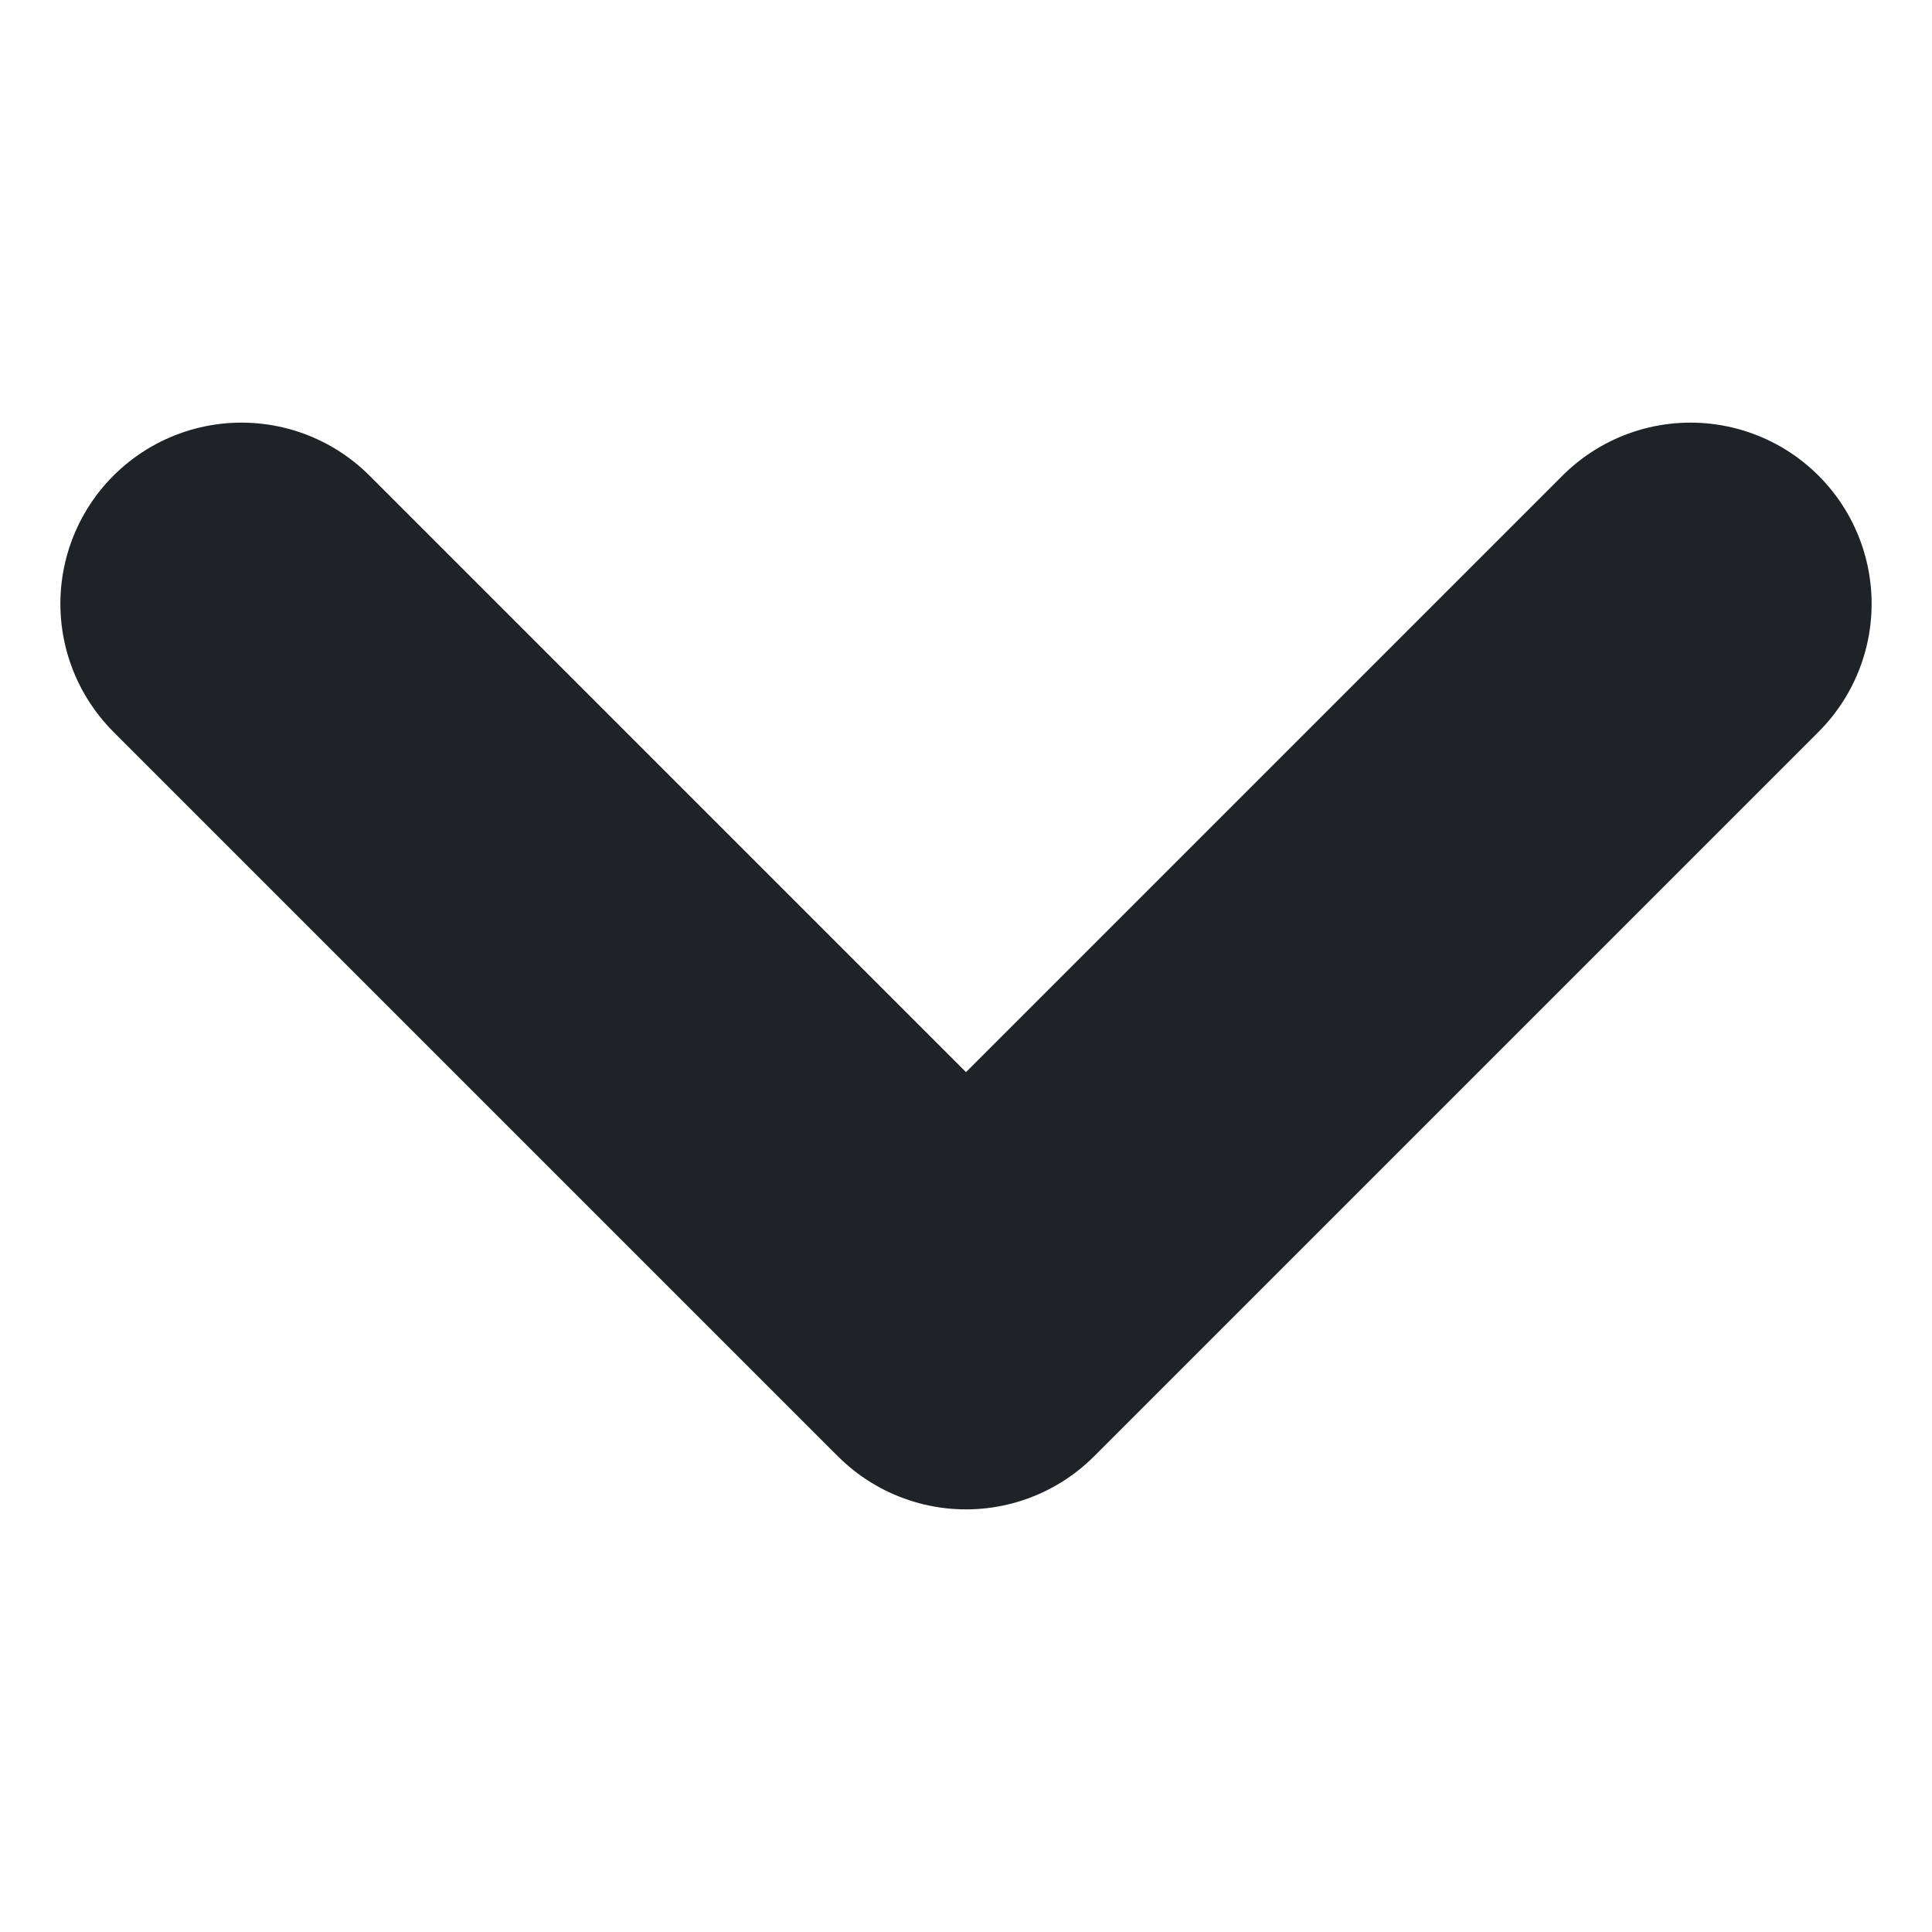
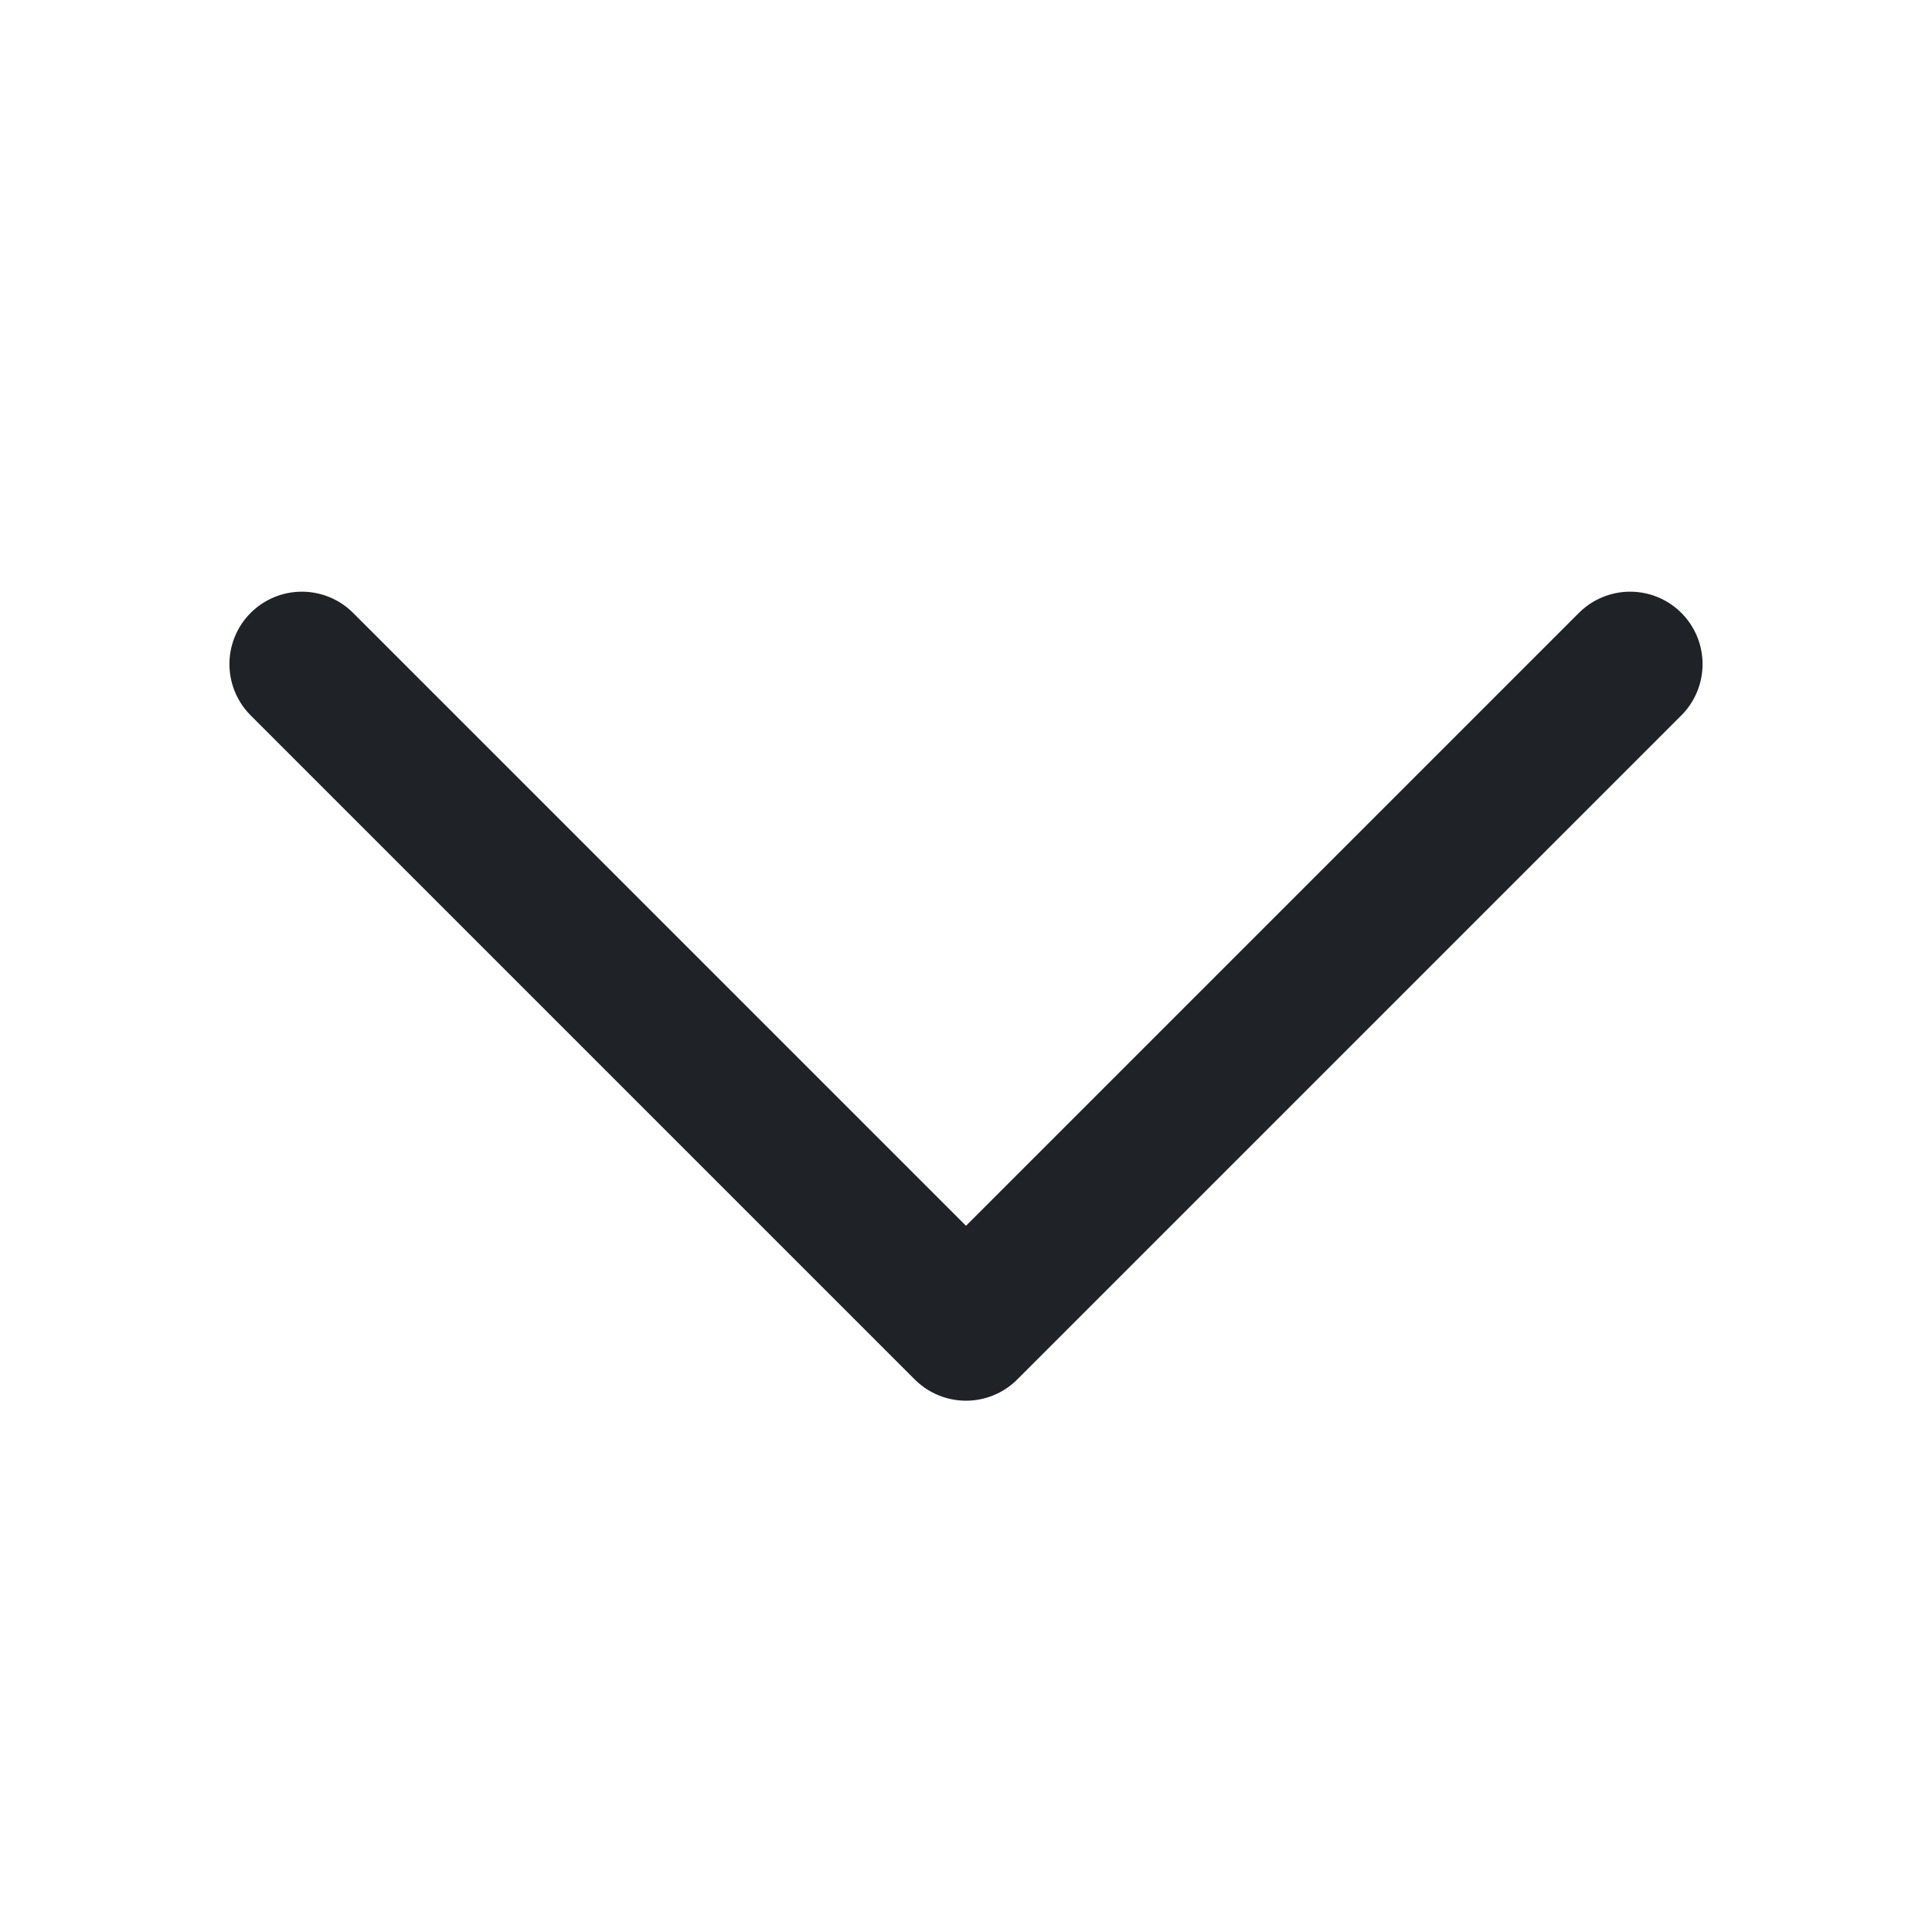
- <svg xmlns="http://www.w3.org/2000/svg" viewBox="0 0 8 8">
-   <polyline points="1,2.5 4,5.5 7,2.5" fill="none" stroke="#1f2328" stroke-width="1.5" stroke-linecap="round" stroke-linejoin="round" />
+ <svg xmlns="http://www.w3.org/2000/svg" viewBox="0 0 16 16">
+   <path d="M2.5 5.5 L8 11 L13.5 5.5" fill="none" stroke="#1f2328" stroke-width="1.2" stroke-linecap="round" stroke-linejoin="round" />
</svg>
